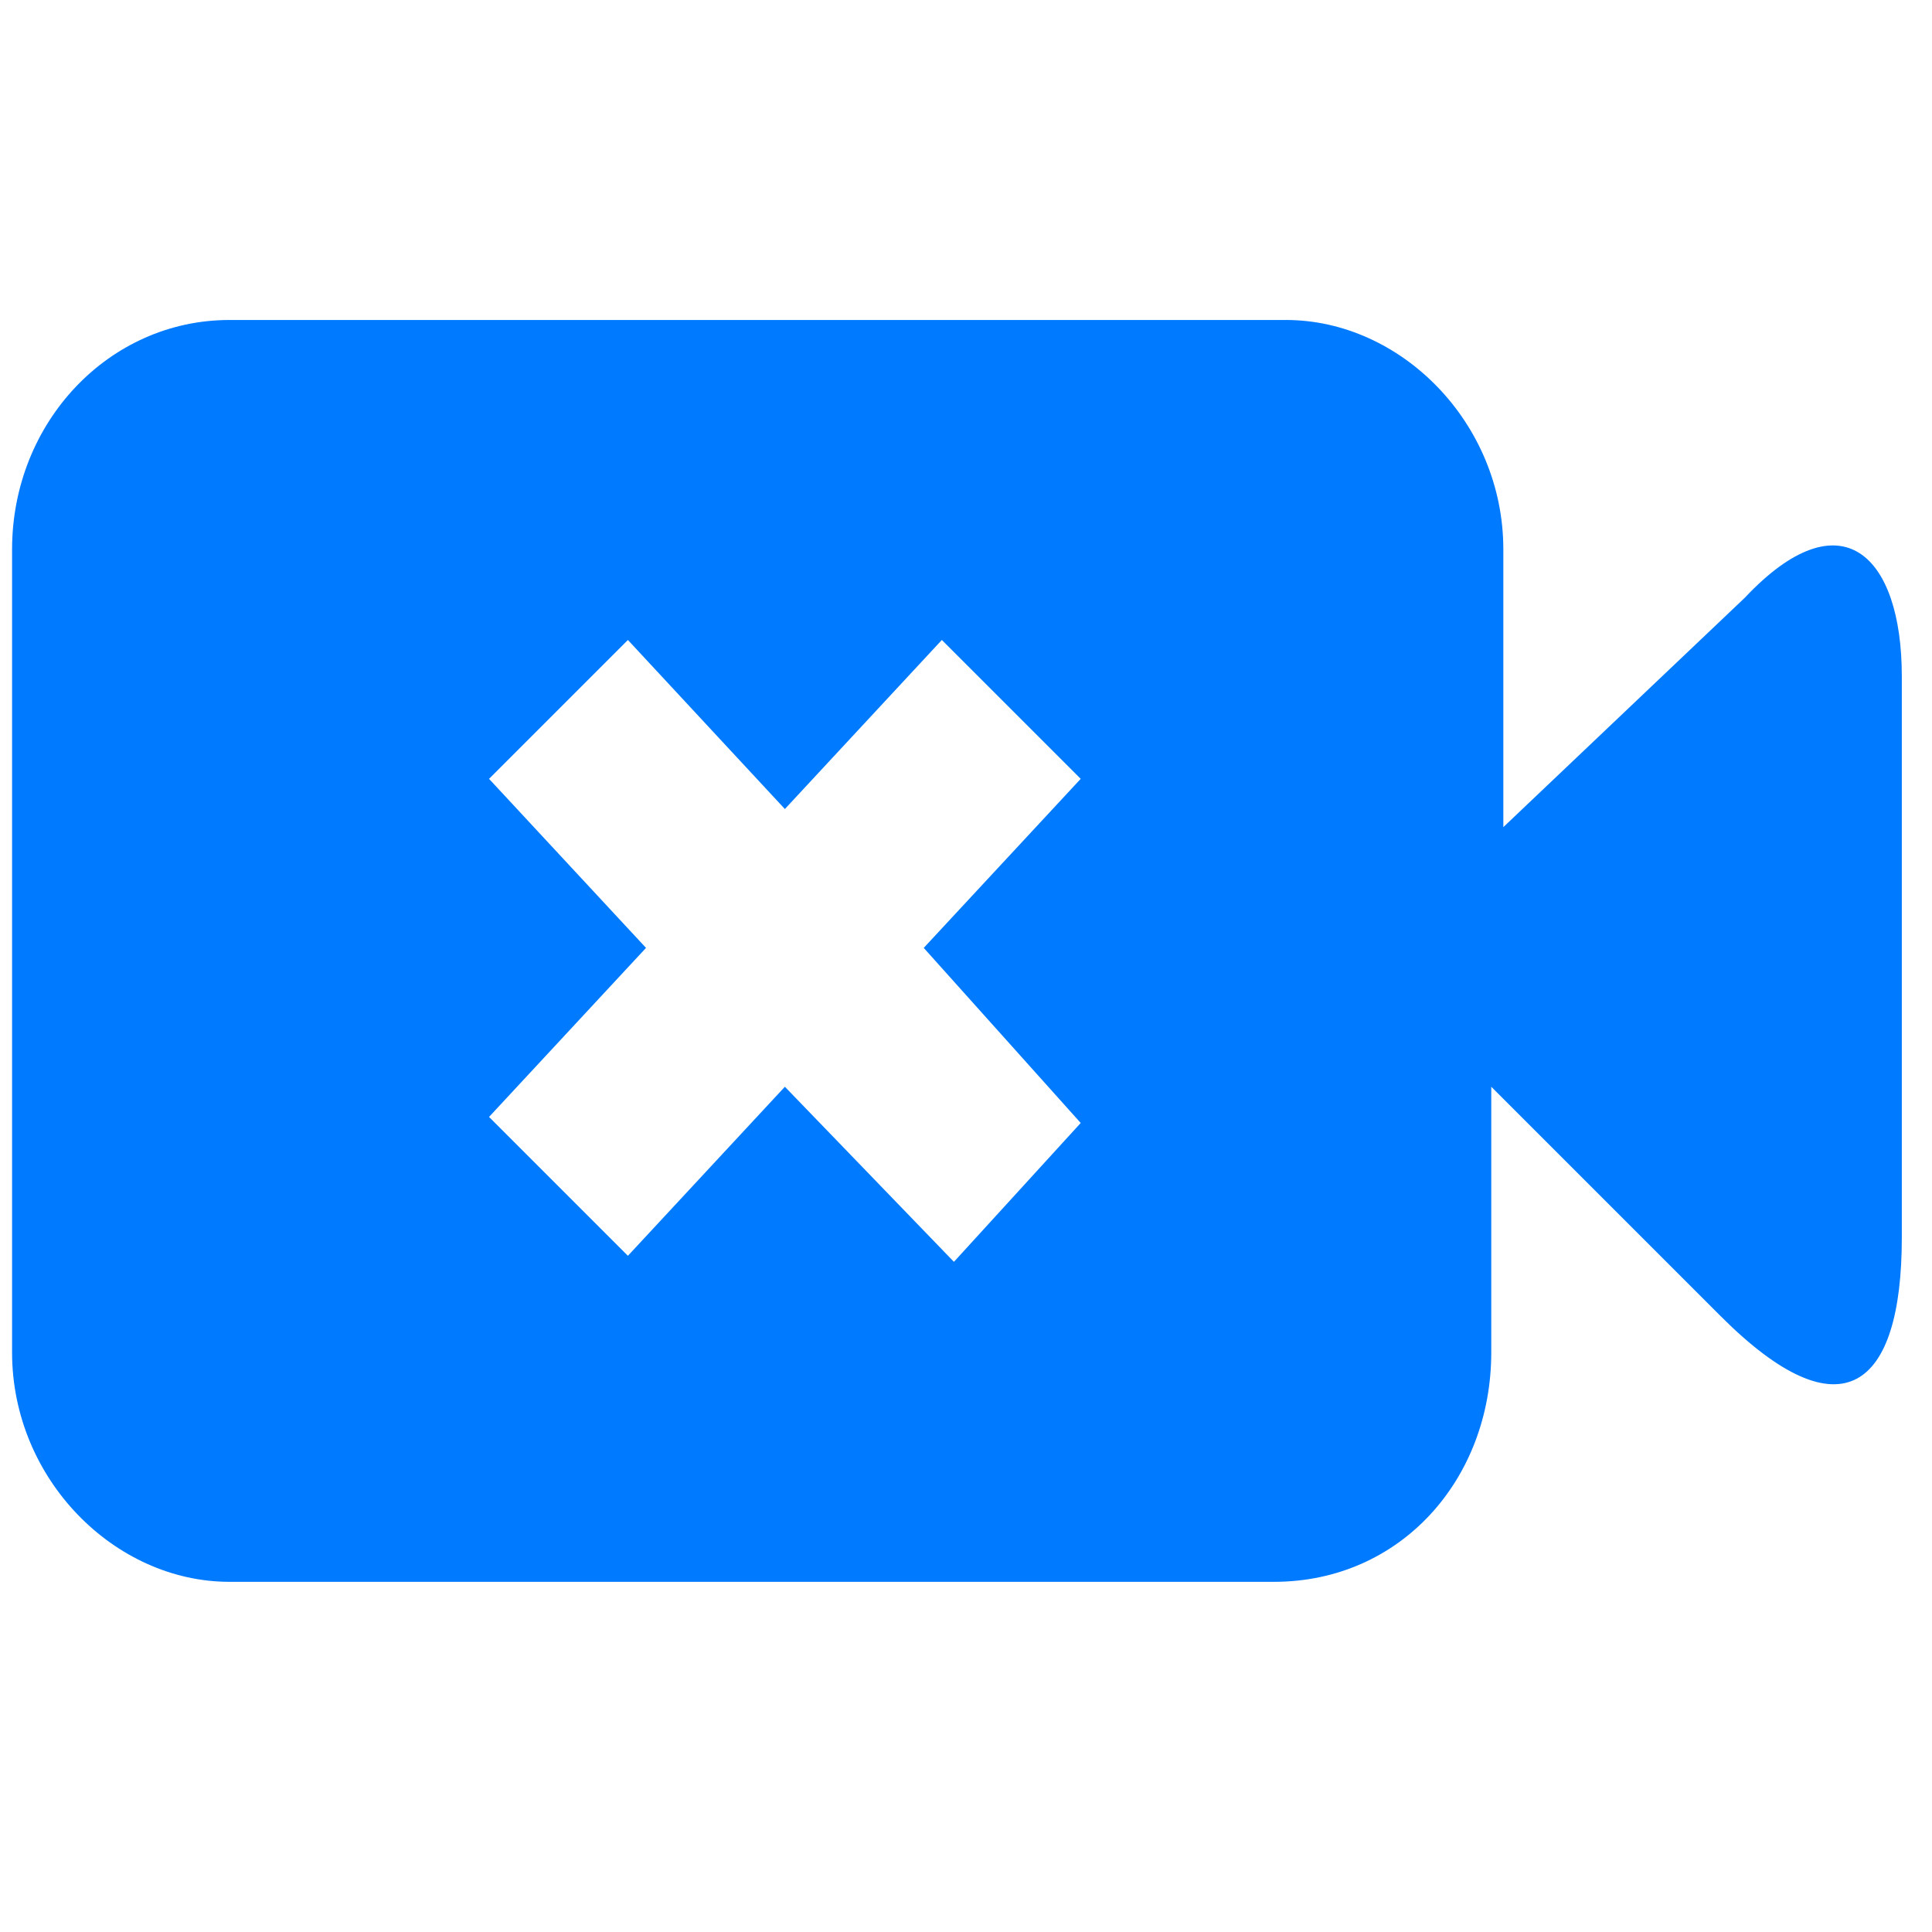
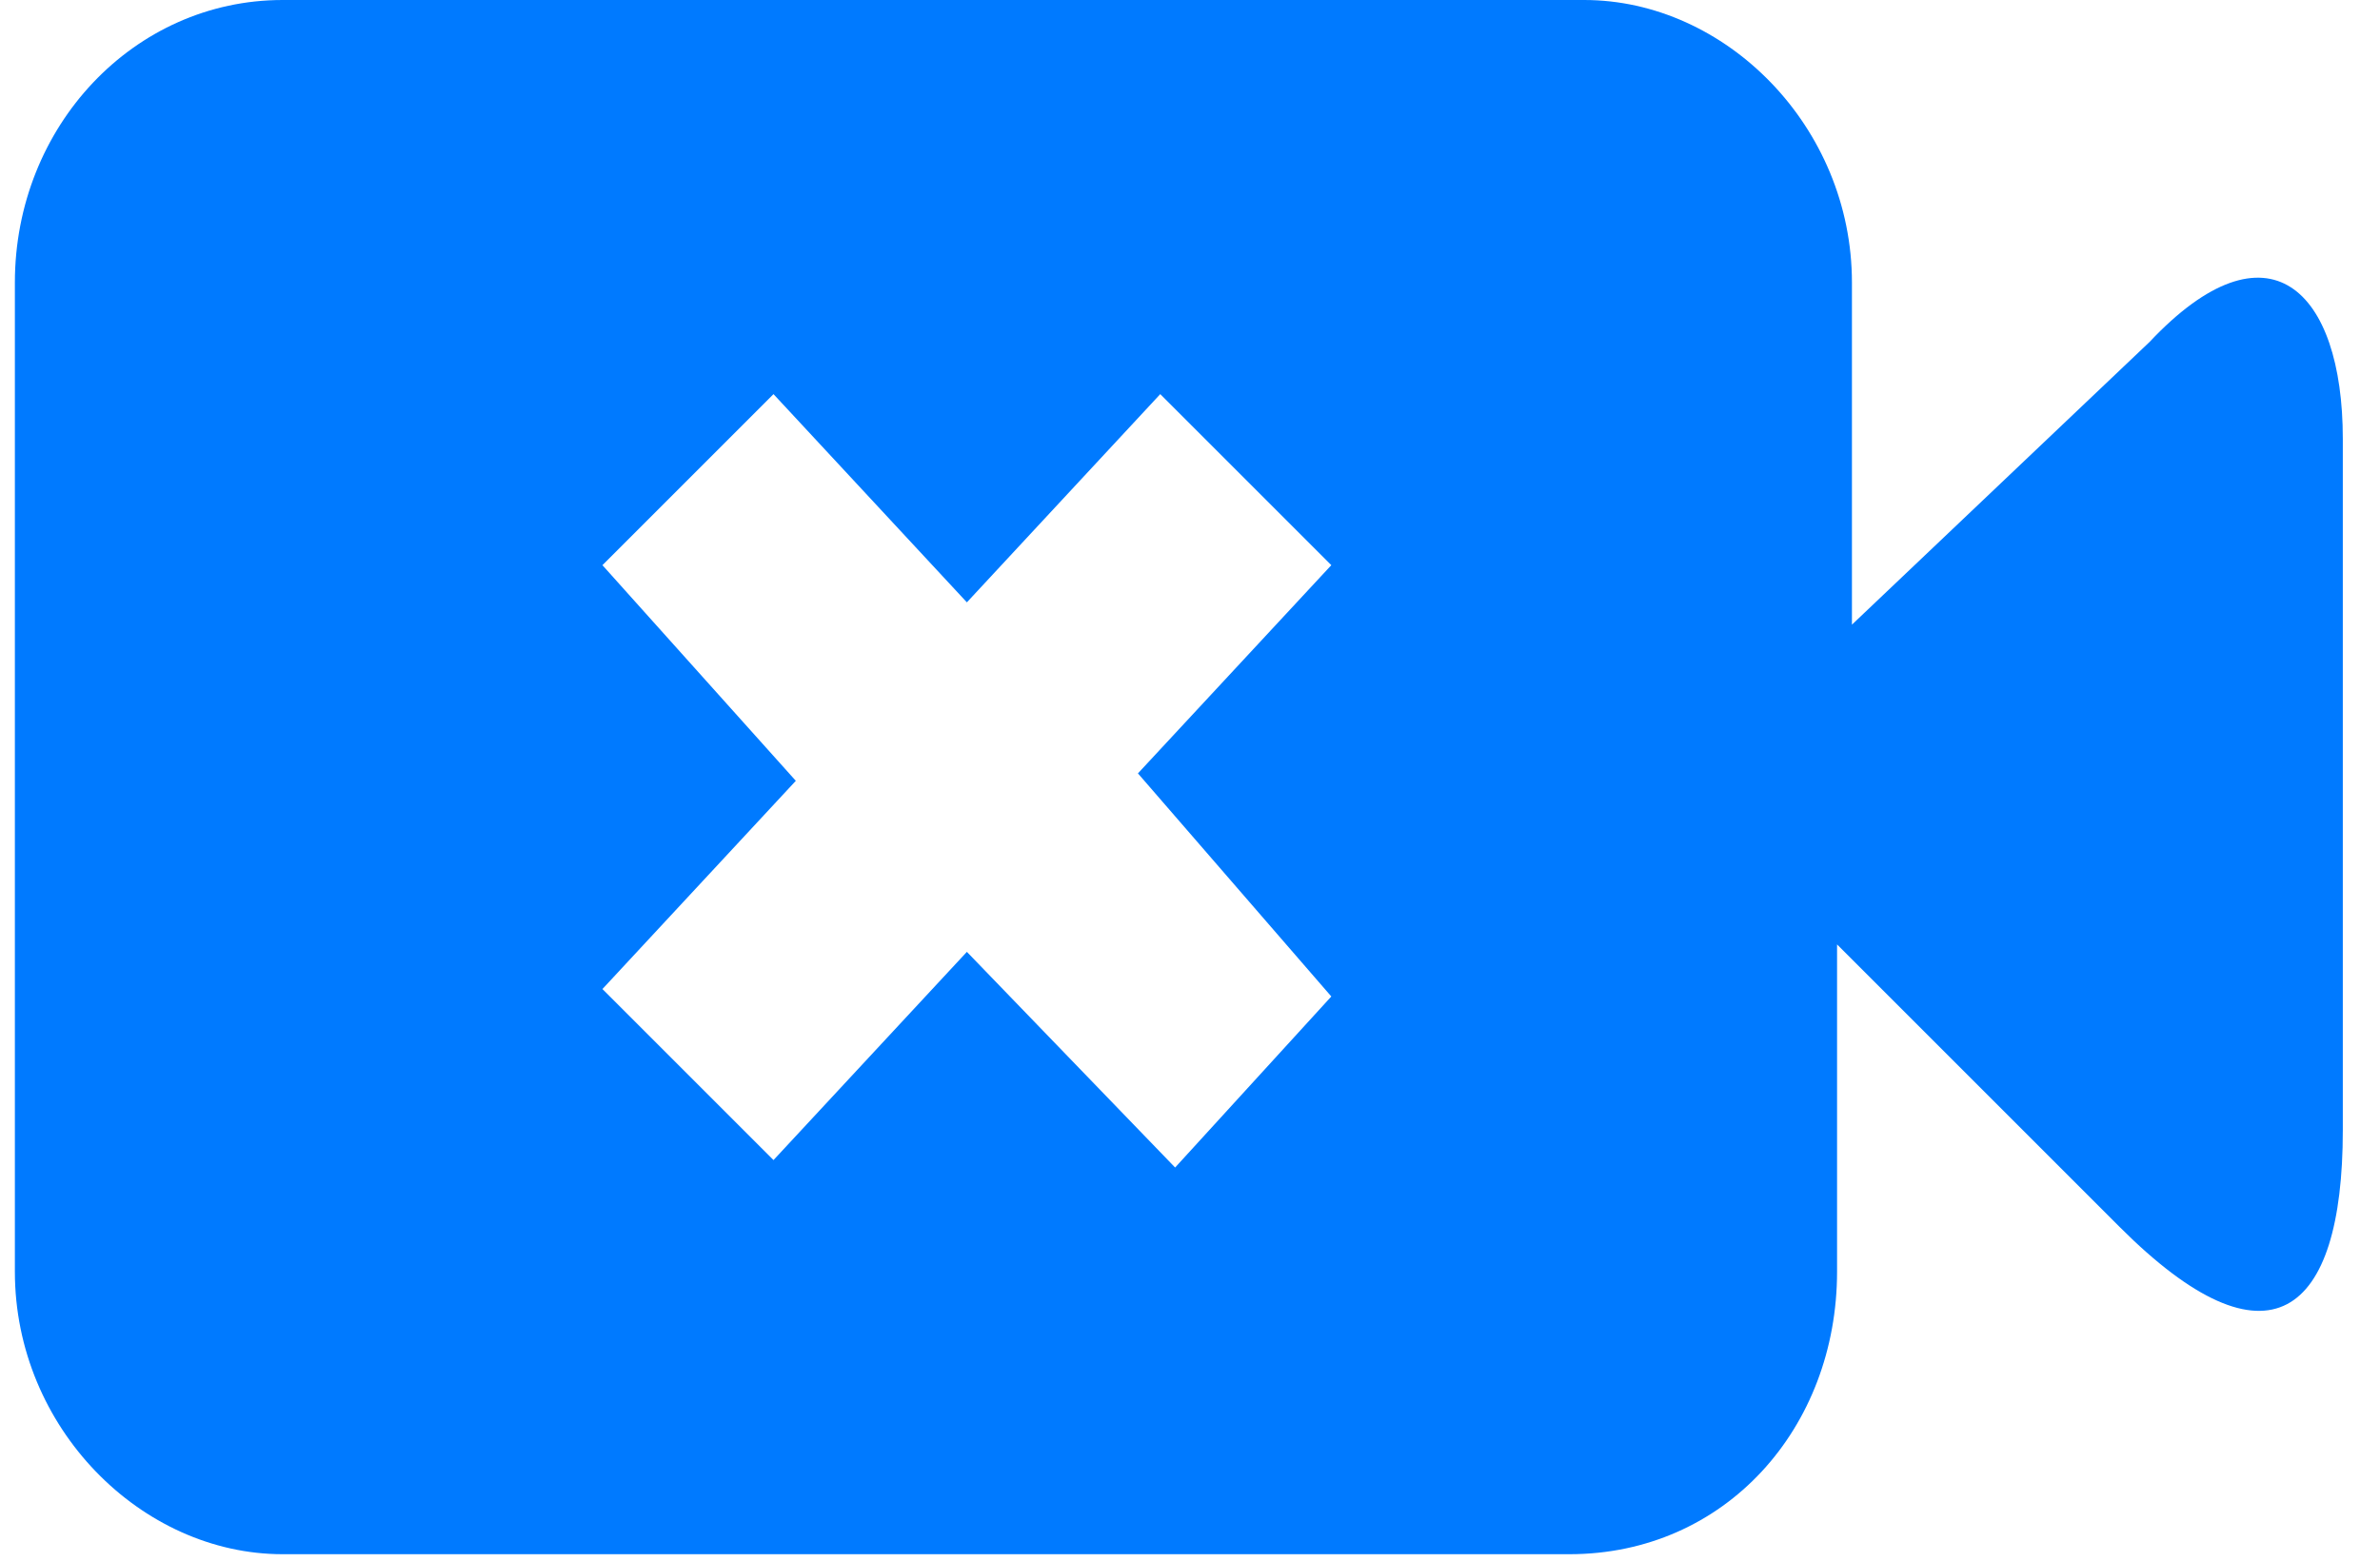
- <svg xmlns="http://www.w3.org/2000/svg" version="1.1" id="Layer_1" x="0px" y="0px" viewBox="0 0 32 32" style="enable-background:new 0 0 32 32;" xml:space="preserve">
+ <svg xmlns="http://www.w3.org/2000/svg" version="1.1" id="Layer_1" x="0px" y="0px" viewBox="0 0 32 21" style="enable-background:new 0 0 32 21;" xml:space="preserve">
  <style type="text/css">
	.st0{display:none;}
	.st1{display:inline;fill-rule:evenodd;clip-rule:evenodd;fill:#B9BBBE;}
	.st2{display:inline;fill:#B9BBBE;}
	.st3{fill:#007AFF;}
</style>
  <g id="Layer_1_1_" class="st0">
-     <path class="st1" d="M22.5,14.4h1.9v3.3h-1.9c-0.2,0.8-0.5,1.5-1,2.1l1.2,1.2L21,22.6l-1.2-1.2c-0.6,0.4-1.4,0.8-2.1,1v1.9h-3.3   v-1.9c-0.8-0.2-1.5-0.5-2.1-1l-1.2,1.2L9.4,21l1.2-1.2c-0.4-0.6-0.8-1.4-1-2.1H7.6v-3.3h1.9c0.2-0.8,0.5-1.5,1-2.1l-1.2-1.3L11,9.2   l1.2,1.2c0.6-0.4,1.4-0.8,2.1-1V7.6h3.3v1.9c0.8,0.2,1.5,0.5,2.1,1l1.2-1.2l1.7,1.7l-1.2,1.1C22,12.9,22.2,13.5,22.5,14.4z    M15.9,19.3c1.8,0,3.3-1.5,3.3-3.3s-1.5-3.3-3.3-3.3s-3.3,1.5-3.3,3.3S14.1,19.3,15.9,19.3z" />
+     <path class="st1" d="M22.5,8.9h1.9v3.3h-1.9c-0.2,0.8-0.5,1.5-1,2.1l1.2,1.2L21,17.1l-1.2-1.2c-0.6,0.4-1.4,0.8-2.1,1v1.9h-3.3   v-1.9c-0.8-0.2-1.5-0.5-2.1-1l-1.2,1.2l-1.7-1.6l1.2-1.2c-0.4-0.6-0.8-1.4-1-2.1h-2V8.9h1.9c0.2-0.8,0.5-1.5,1-2.1L9.3,5.5L11,3.7   l1.2,1.2c0.6-0.4,1.4-0.8,2.1-1V2.1h3.3V4c0.8,0.2,1.5,0.5,2.1,1l1.2-1.2l1.7,1.7l-1.2,1.1C22,7.4,22.2,8,22.5,8.9z M15.9,13.8   c1.8,0,3.3-1.5,3.3-3.3s-1.5-3.3-3.3-3.3s-3.3,1.5-3.3,3.3S14.1,13.8,15.9,13.8z" />
  </g>
  <g id="Layer_2_1_" class="st0">
-     <path class="st2" d="M15.9,7.6c-4.6,0-8.3,3.7-8.3,8.3v6.7c0,0.9,0.7,1.7,1.7,1.7H11c0.9,0,1.7-0.7,1.7-1.7v-2.5   c0-0.9-0.7-1.7-1.7-1.7H9.3v-2.5c0-3.7,3-6.7,6.7-6.7s6.7,3,6.7,6.7v2.5H21c-0.9,0-1.7,0.7-1.7,1.7v2.5c0,0.9,0.7,1.7,1.7,1.7h1.7   c0.9,0,1.7-0.7,1.7-1.7v-6.7C24.3,11.4,20.5,7.6,15.9,7.6z" />
+     <path class="st2" d="M15.9,2.1c-4.6,0-8.3,3.7-8.3,8.3v6.7c0,0.9,0.7,1.7,1.7,1.7H11c0.9,0,1.7-0.7,1.7-1.7v-2.5   c0-0.9-0.7-1.7-1.7-1.7H9.3v-2.5c0-3.7,3-6.7,6.7-6.7s6.7,3,6.7,6.7v2.5H21c-0.9,0-1.7,0.7-1.7,1.7v2.5c0,0.9,0.7,1.7,1.7,1.7h1.7   c0.9,0,1.7-0.7,1.7-1.7v-6.7C24.3,5.9,20.5,2.1,15.9,2.1z" />
  </g>
  <g id="Layer_3" class="st0">
-     <path class="st1" d="M18.5,15.1c0,1.4-1.1,2.5-2.5,2.5c-1.3,0-2.5-1.1-2.5-2.5v-5c0-1.4,1.1-2.5,2.5-2.5c1.4,0,2.5,1.1,2.5,2.5   V15.1z M15.9,19.5c2.3,0,4.4-1.8,4.4-4.3h1.4c0,2.9-2.3,5.2-5,5.6v2.7h-1.6v-2.7c-2.7-0.4-5-2.8-5-5.6h1.4   C11.5,17.6,13.6,19.5,15.9,19.5z M15.9,9.3c-0.7,0-0.8,0.6-0.8,0.8v5c0,0.3,0.2,0.8,0.8,0.8c0.7,0,0.8-0.6,0.8-0.8v-5   C16.8,9.9,16.6,9.3,15.9,9.3z" />
-     <path class="st1" d="M18.5,15.1c0,1.4-1.1,2.5-2.5,2.5c-1.3,0-2.5-1.1-2.5-2.5v-5c0-1.4,1.1-2.5,2.5-2.5c1.4,0,2.5,1.1,2.5,2.5   V15.1z M15.9,19.5c2.3,0,4.4-1.8,4.4-4.3h1.4c0,2.9-2.3,5.2-5,5.6v3.6h-1.6v-3.6c-2.7-0.4-5-2.8-5-5.6h1.4   C11.5,17.6,13.6,19.5,15.9,19.5z" />
+     <path class="st1" d="M18.5,9.6c0,1.4-1.1,2.5-2.5,2.5c-1.3,0-2.5-1.1-2.5-2.5v-5c0-1.4,1.1-2.5,2.5-2.5s2.5,1.1,2.5,2.5V9.6z    M15.9,14c2.3,0,4.4-1.8,4.4-4.3h1.4c0,2.9-2.3,5.2-5,5.6V18h-1.6v-2.7c-2.7-0.4-5-2.8-5-5.6h1.4C11.5,12.1,13.6,14,15.9,14z    M15.9,3.8c-0.7,0-0.8,0.6-0.8,0.8v5c0,0.3,0.2,0.8,0.8,0.8c0.7,0,0.8-0.6,0.8-0.8v-5C16.8,4.4,16.6,3.8,15.9,3.8z" />
+     <path class="st1" d="M18.5,9.6c0,1.4-1.1,2.5-2.5,2.5c-1.3,0-2.5-1.1-2.5-2.5v-5c0-1.4,1.1-2.5,2.5-2.5s2.5,1.1,2.5,2.5V9.6z    M15.9,14c2.3,0,4.4-1.8,4.4-4.3h1.4c0,2.9-2.3,5.2-5,5.6v3.6h-1.6v-3.6c-2.7-0.4-5-2.8-5-5.6h1.4C11.5,12.1,13.6,14,15.9,14z" />
  </g>
-   <path class="st3" d="M28.9,9.9l-4,3.8V9.1c0-2.1-1.7-3.8-3.6-3.8H3.8C1.8,5.3,0.2,7,0.2,9.1v13.3c0,2.1,1.7,3.8,3.6,3.8h17.3  c2.1,0,3.6-1.7,3.6-3.8V18l3.8,3.8c2,2,3,1.2,3-1.3v-9.3C31.5,9.2,30.5,8.2,28.9,9.9z M17.9,18.6l-2.1,2.3L13,18l-2.6,2.8l-2.3-2.3  l2.6-2.8l-2.6-2.8l2.3-2.3l2.6,2.8l2.6-2.8l2.3,2.3l-2.6,2.8L17.9,18.6z" />
+   <path class="st3" d="M28.9,4.6l-4,3.8V3.8c0-2.1-1.7-3.8-3.6-3.8H3.8c-2,0-3.6,1.7-3.6,3.8v13.3c0,2.1,1.7,3.8,3.6,3.8h17.3  c2.1,0,3.6-1.7,3.6-3.8v-4.4l3.8,3.8c2,2,3,1.2,3-1.3V5.9C31.5,3.9,30.5,2.9,28.9,4.6z M17.9,13.4l-2.1,2.3L13,12.8l-2.6,2.8  l-2.3-2.3l2.6-2.8L8.1,7.6l2.3-2.3L13,8.1l2.6-2.8l2.3,2.3l-2.6,2.8L17.9,13.4z" />
</svg>
